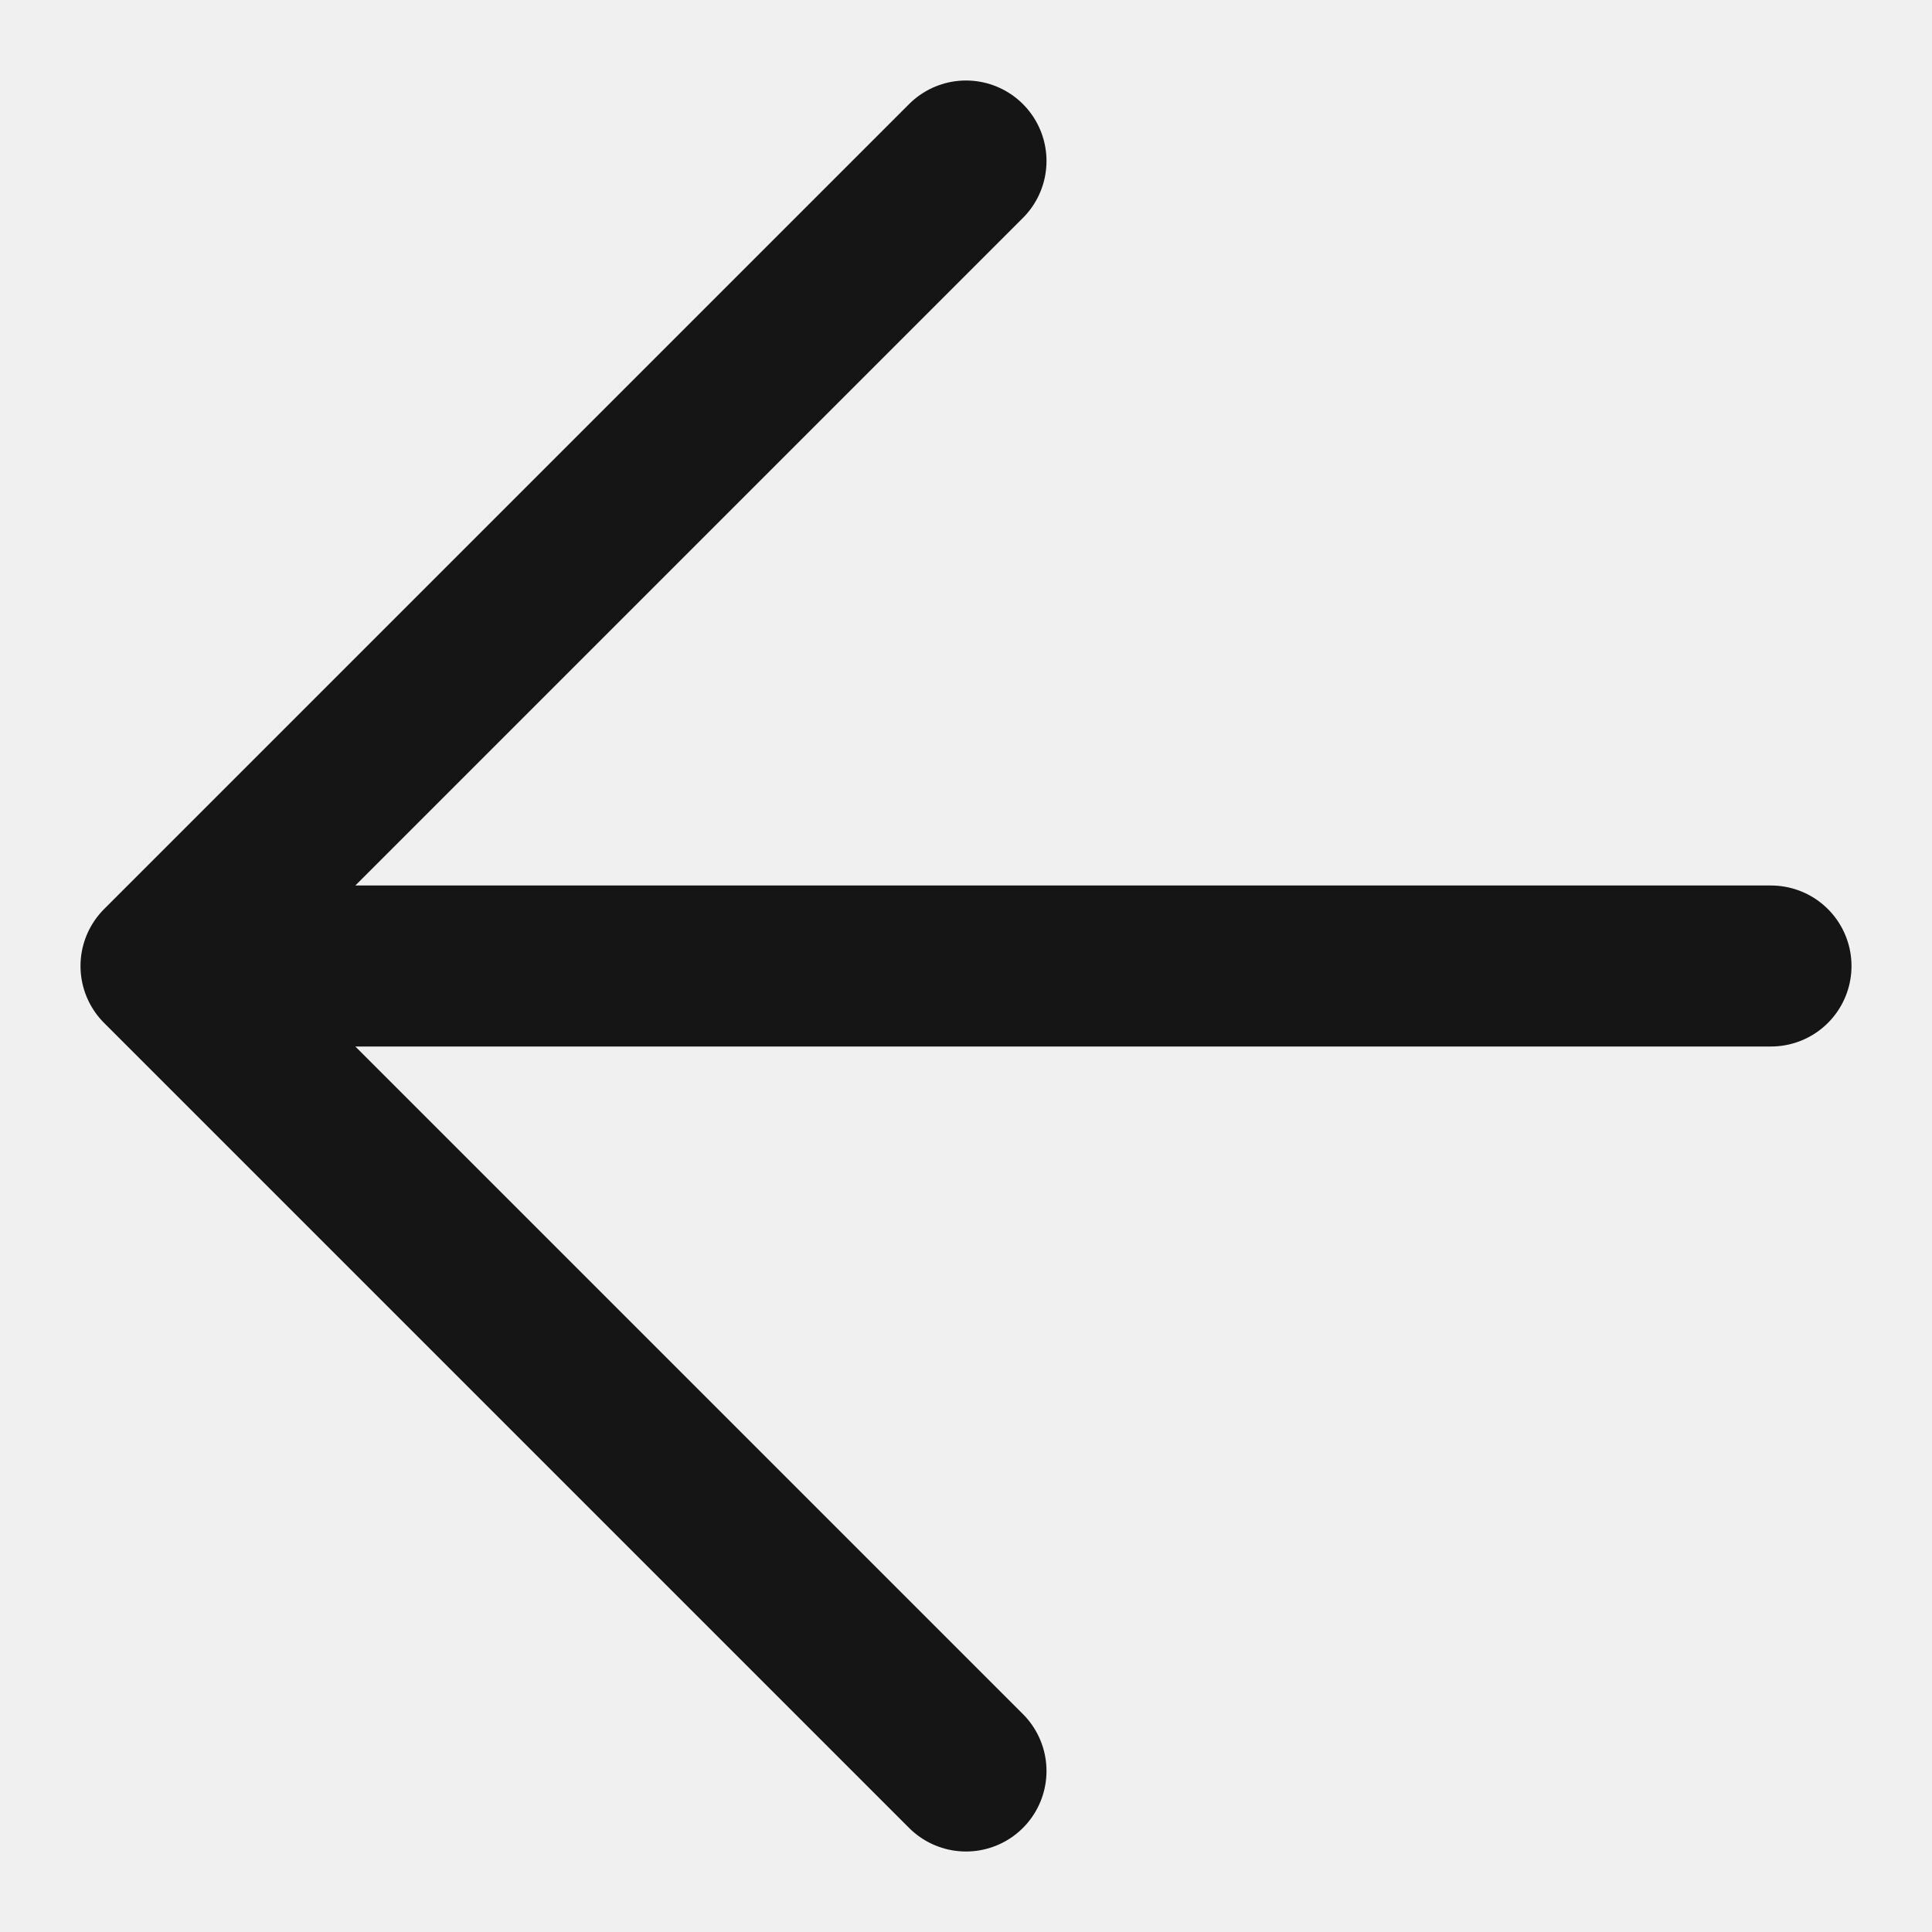
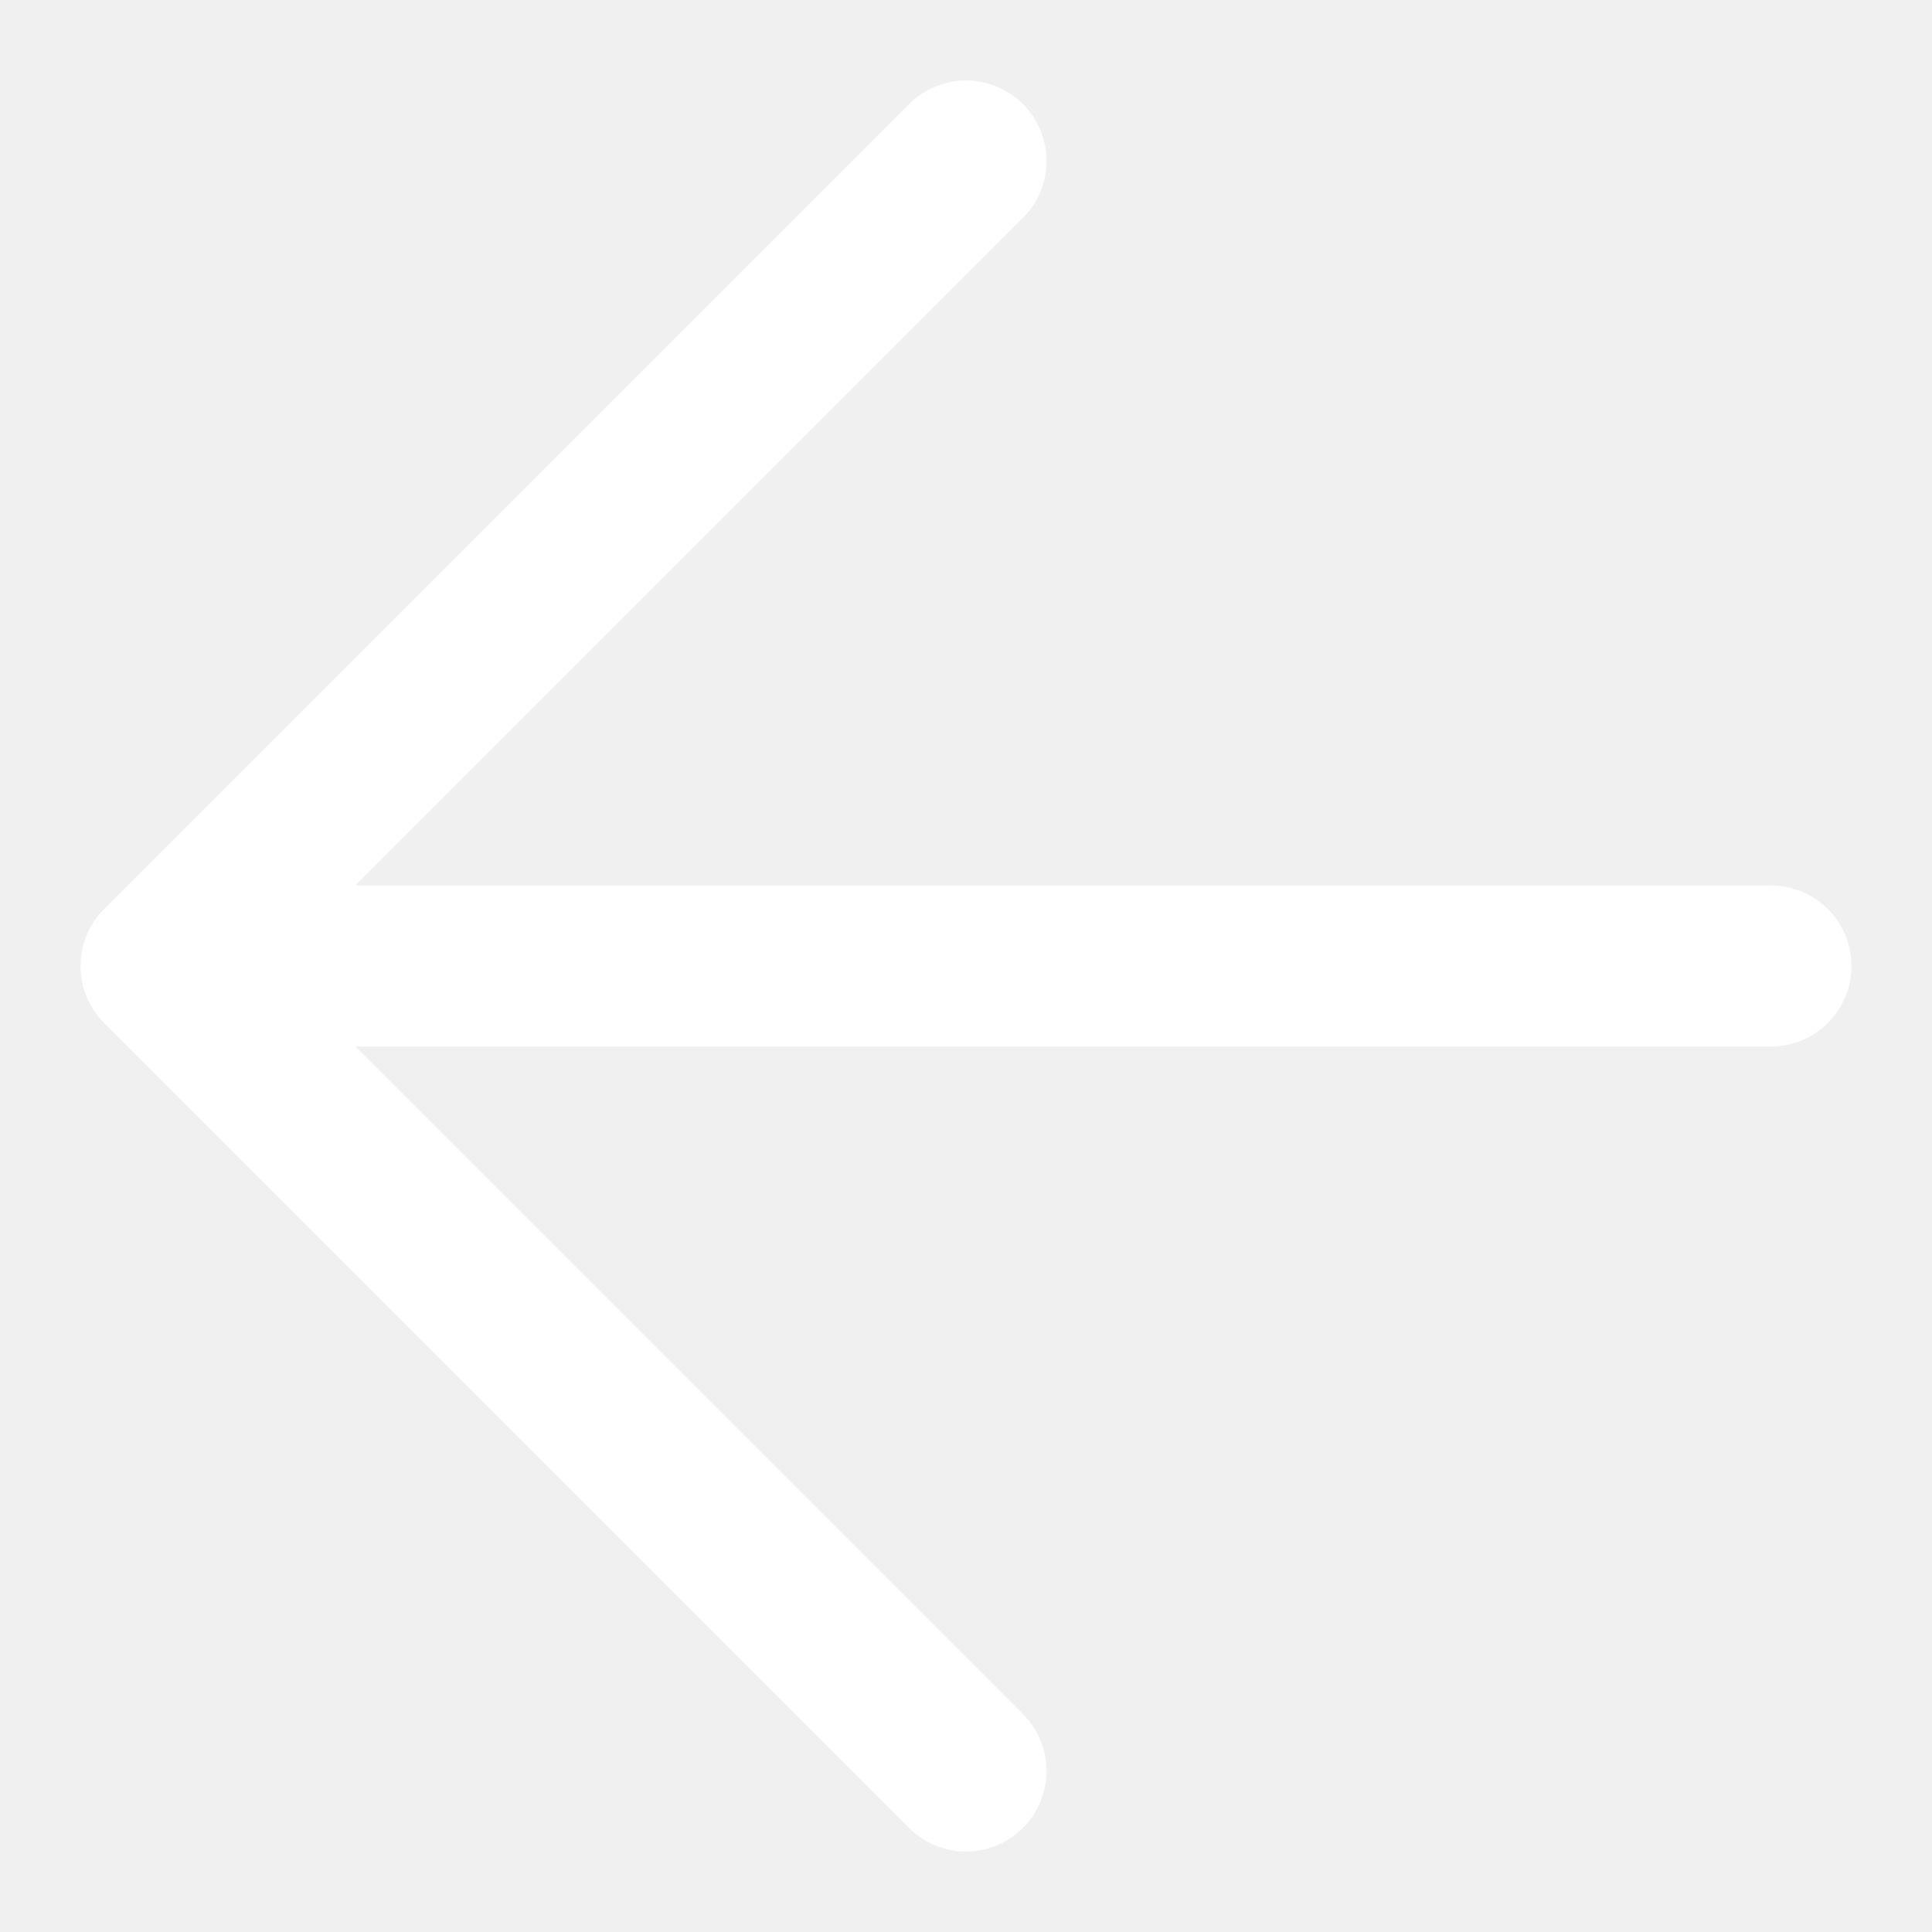
<svg xmlns="http://www.w3.org/2000/svg" width="24" height="24" viewBox="0 0 24 24" fill="none">
-   <path d="M22 12H2M2 12L12 2M2 12L12 22" stroke="#151515" stroke-width="2" stroke-linecap="round" stroke-linejoin="round" />
+   <path d="M22 12H2M2 12L12 2M2 12L12 22" stroke="#fff" stroke-width="2" stroke-linecap="round" stroke-linejoin="round" />
</svg>
